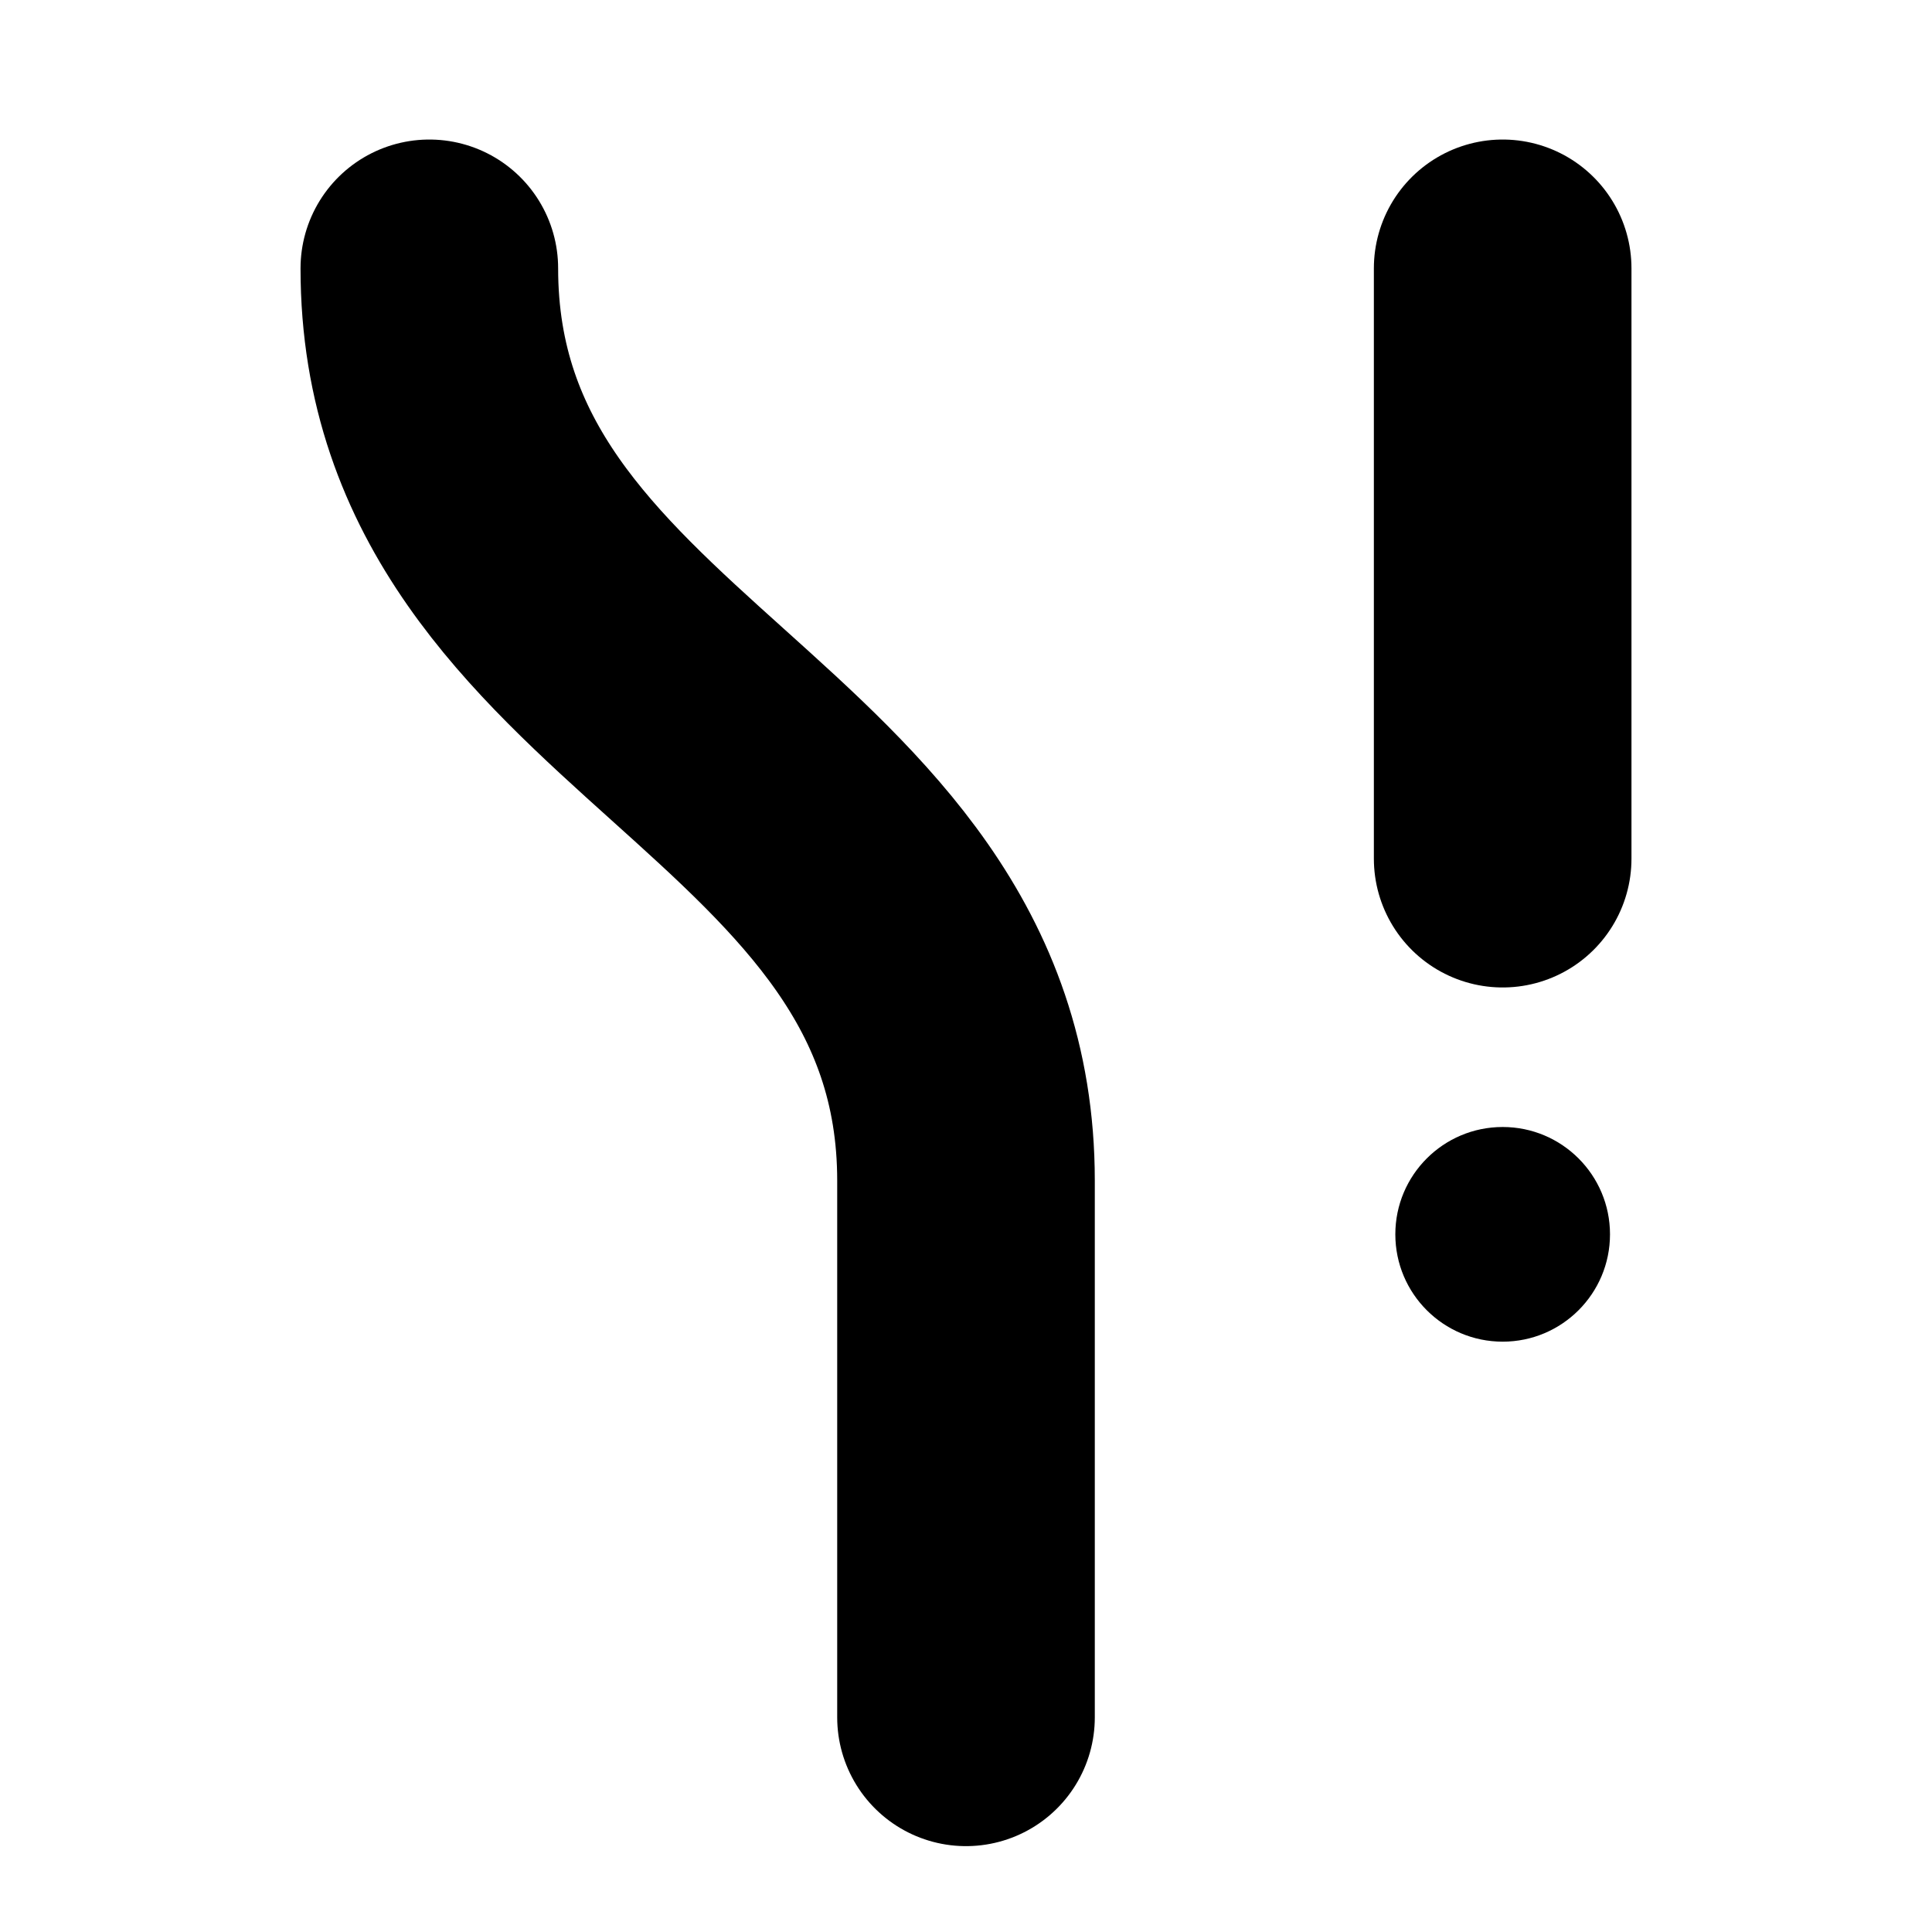
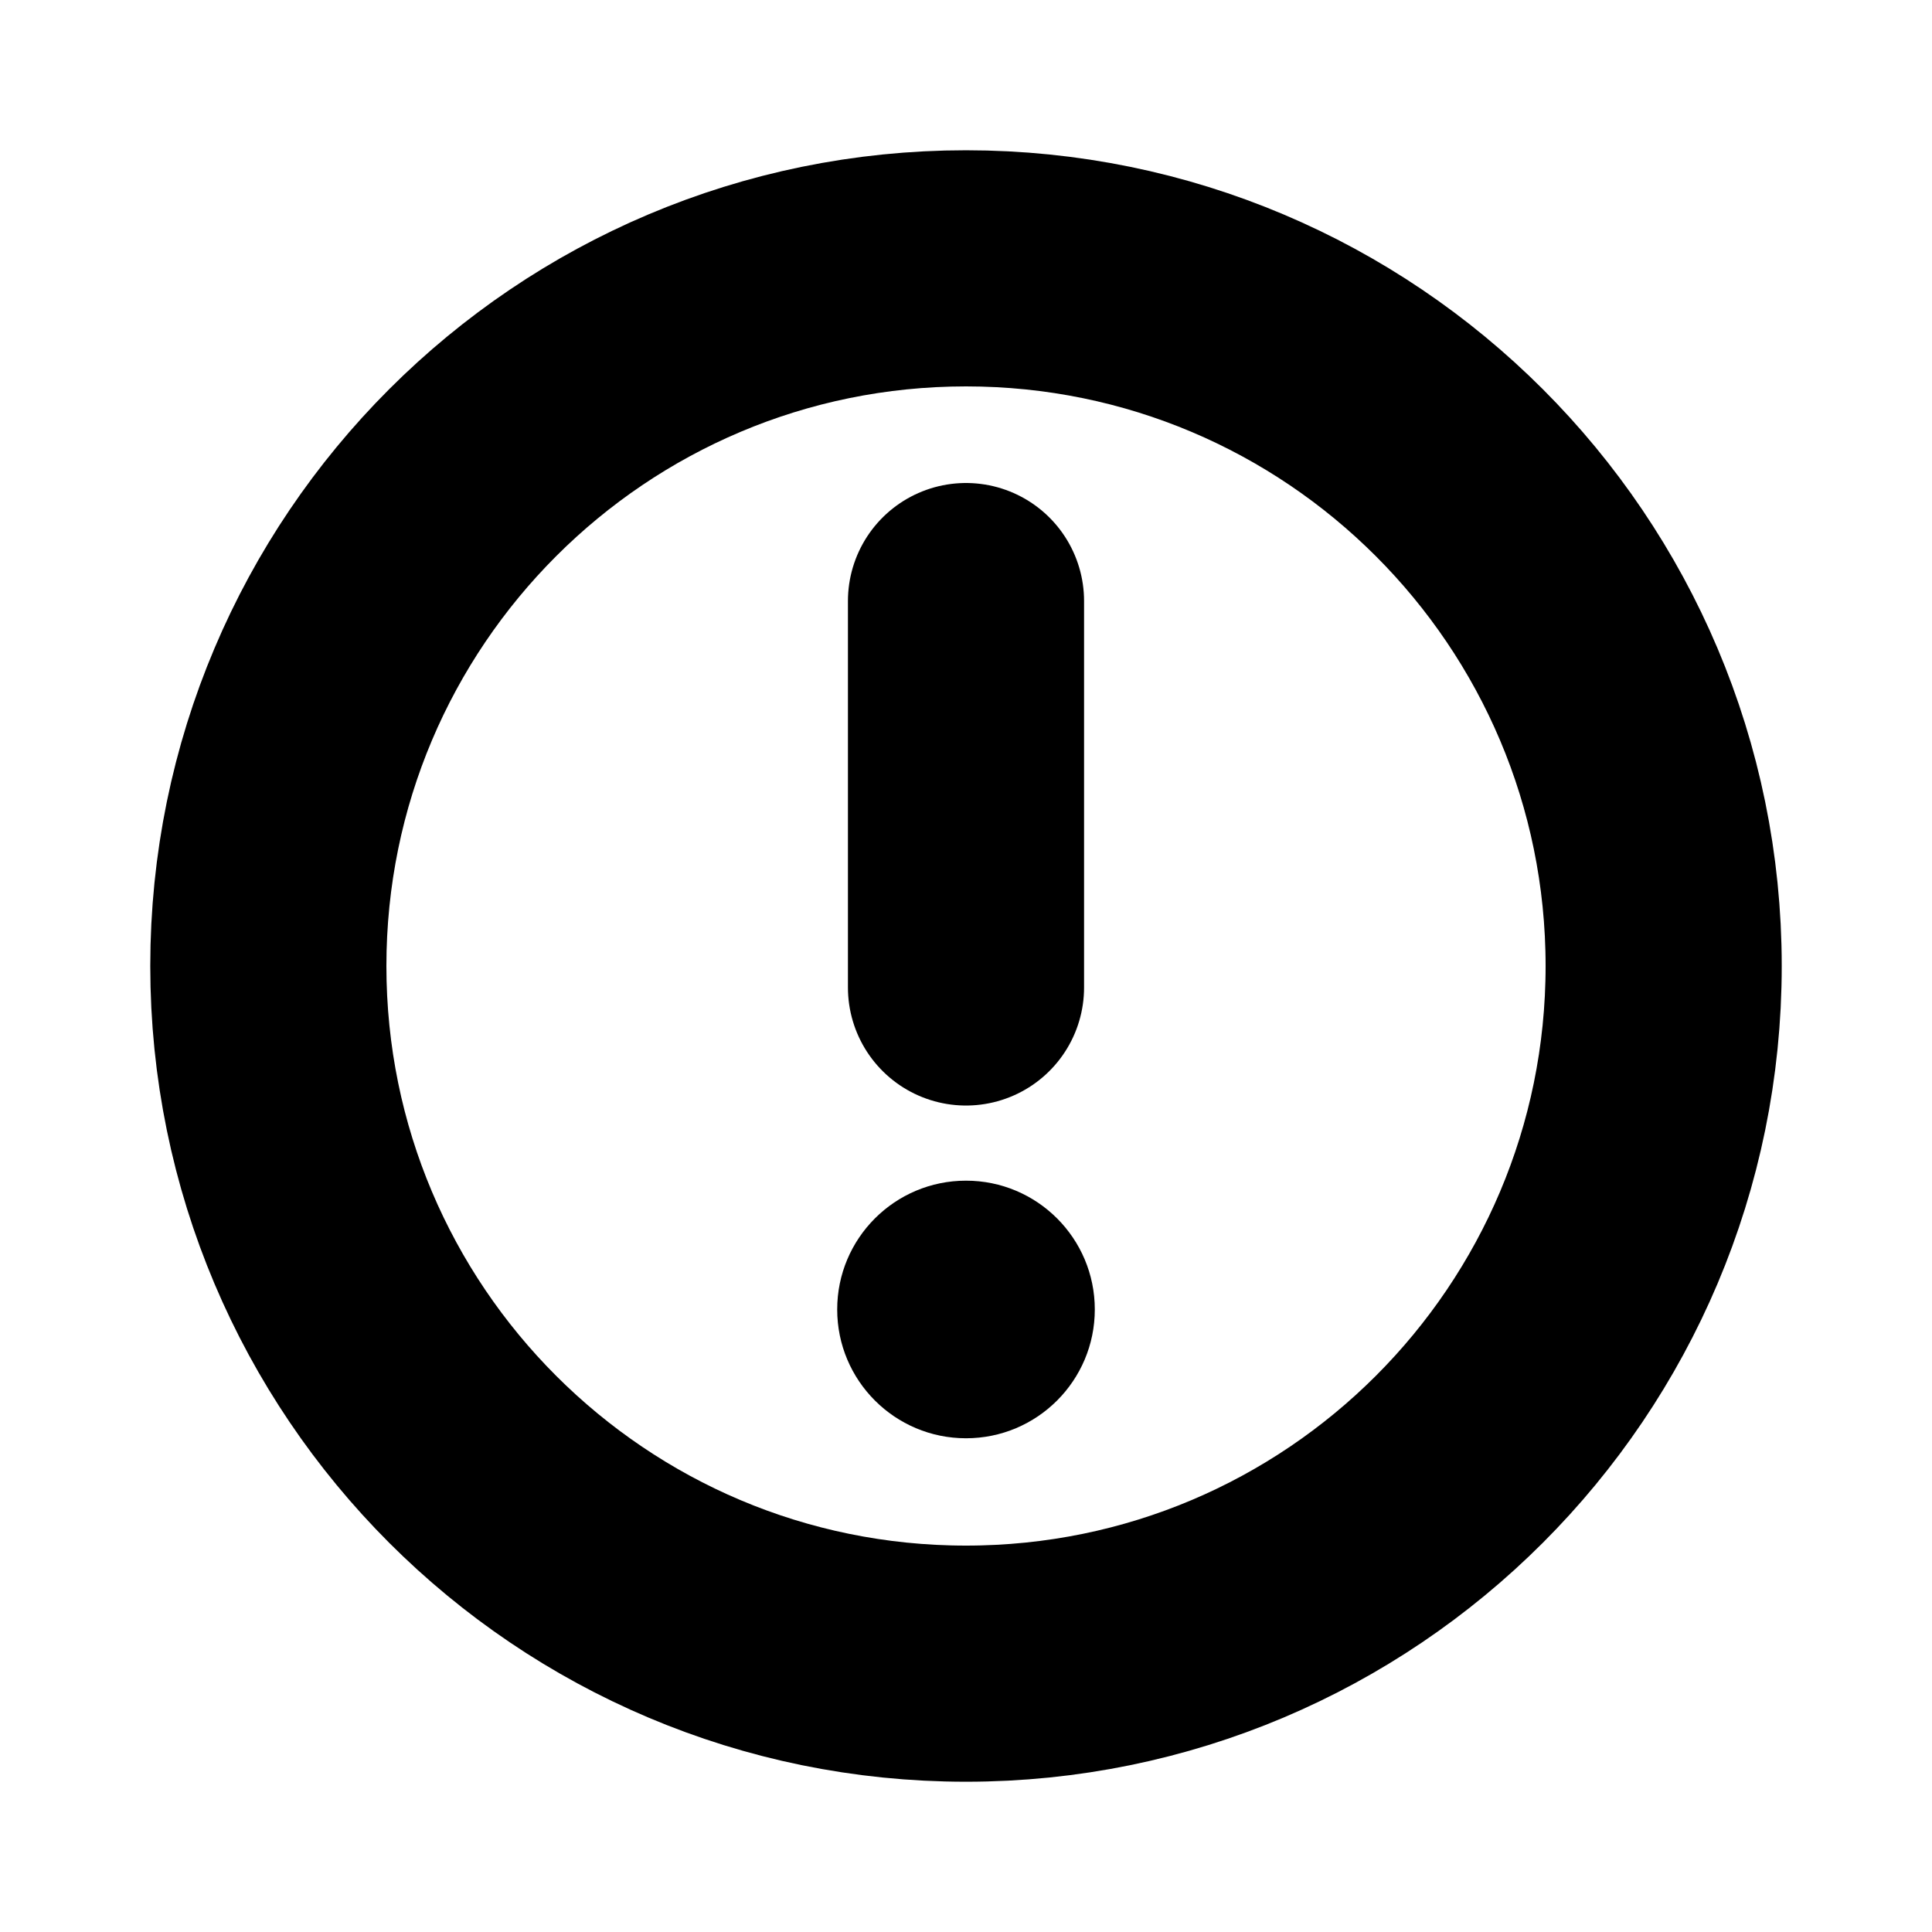
- <svg xmlns="http://www.w3.org/2000/svg" width="18" height="18" viewBox="0 0 18 18" fill="none" stroke="#000" stroke-width="2.4" stroke-linecap="round" stroke-linejoin="round">
-   <path d="M4 2.5c0 4 5 4.5 5 8.5V16" />
-   <path d="M14 2.5v5.5" />
-   <circle cx="14" cy="11.5" r="1" fill="#000" stroke="none" />
+ <svg xmlns="http://www.w3.org/2000/svg" width="18" height="18" viewBox="0 0 18 18" fill="none" stroke="#000" stroke-width="2.2" stroke-linecap="round">
+   <circle cx="9" cy="9" r="6.5" />
+   <path d="M9 5.6v3.6" />
+   <circle cx="9" cy="12.2" r="1.2" fill="#000" stroke="none" />
</svg>
